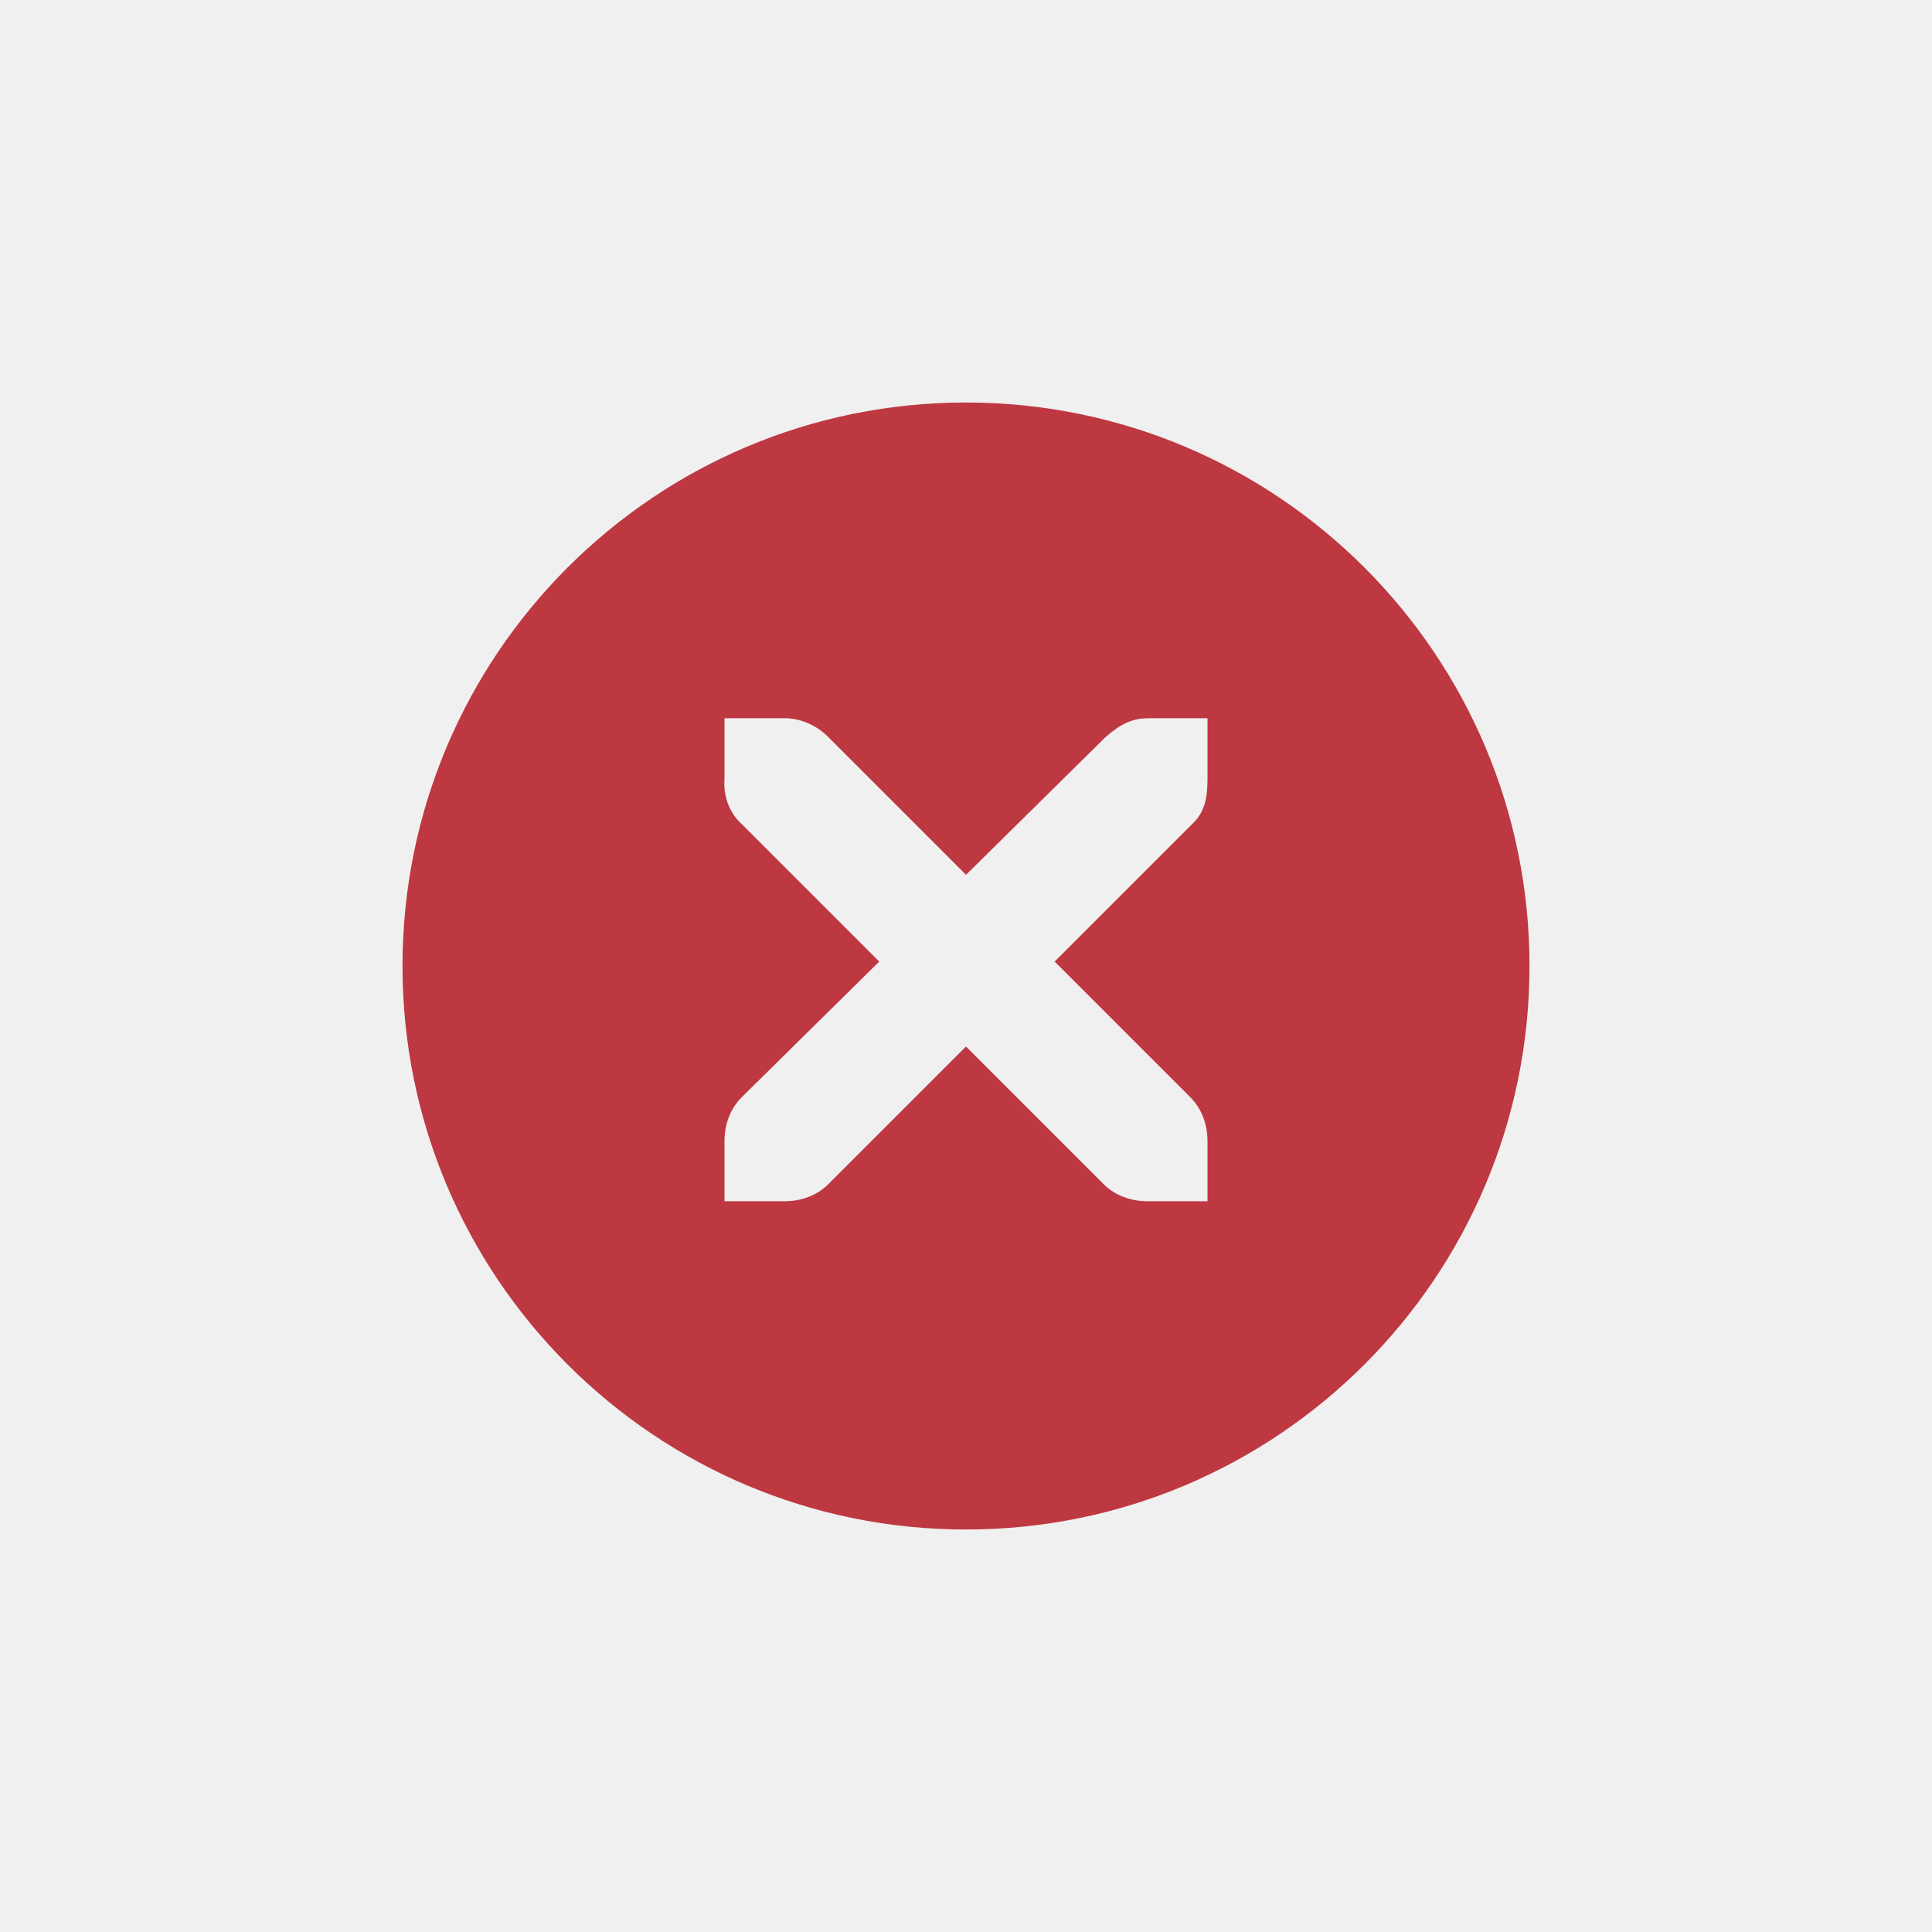
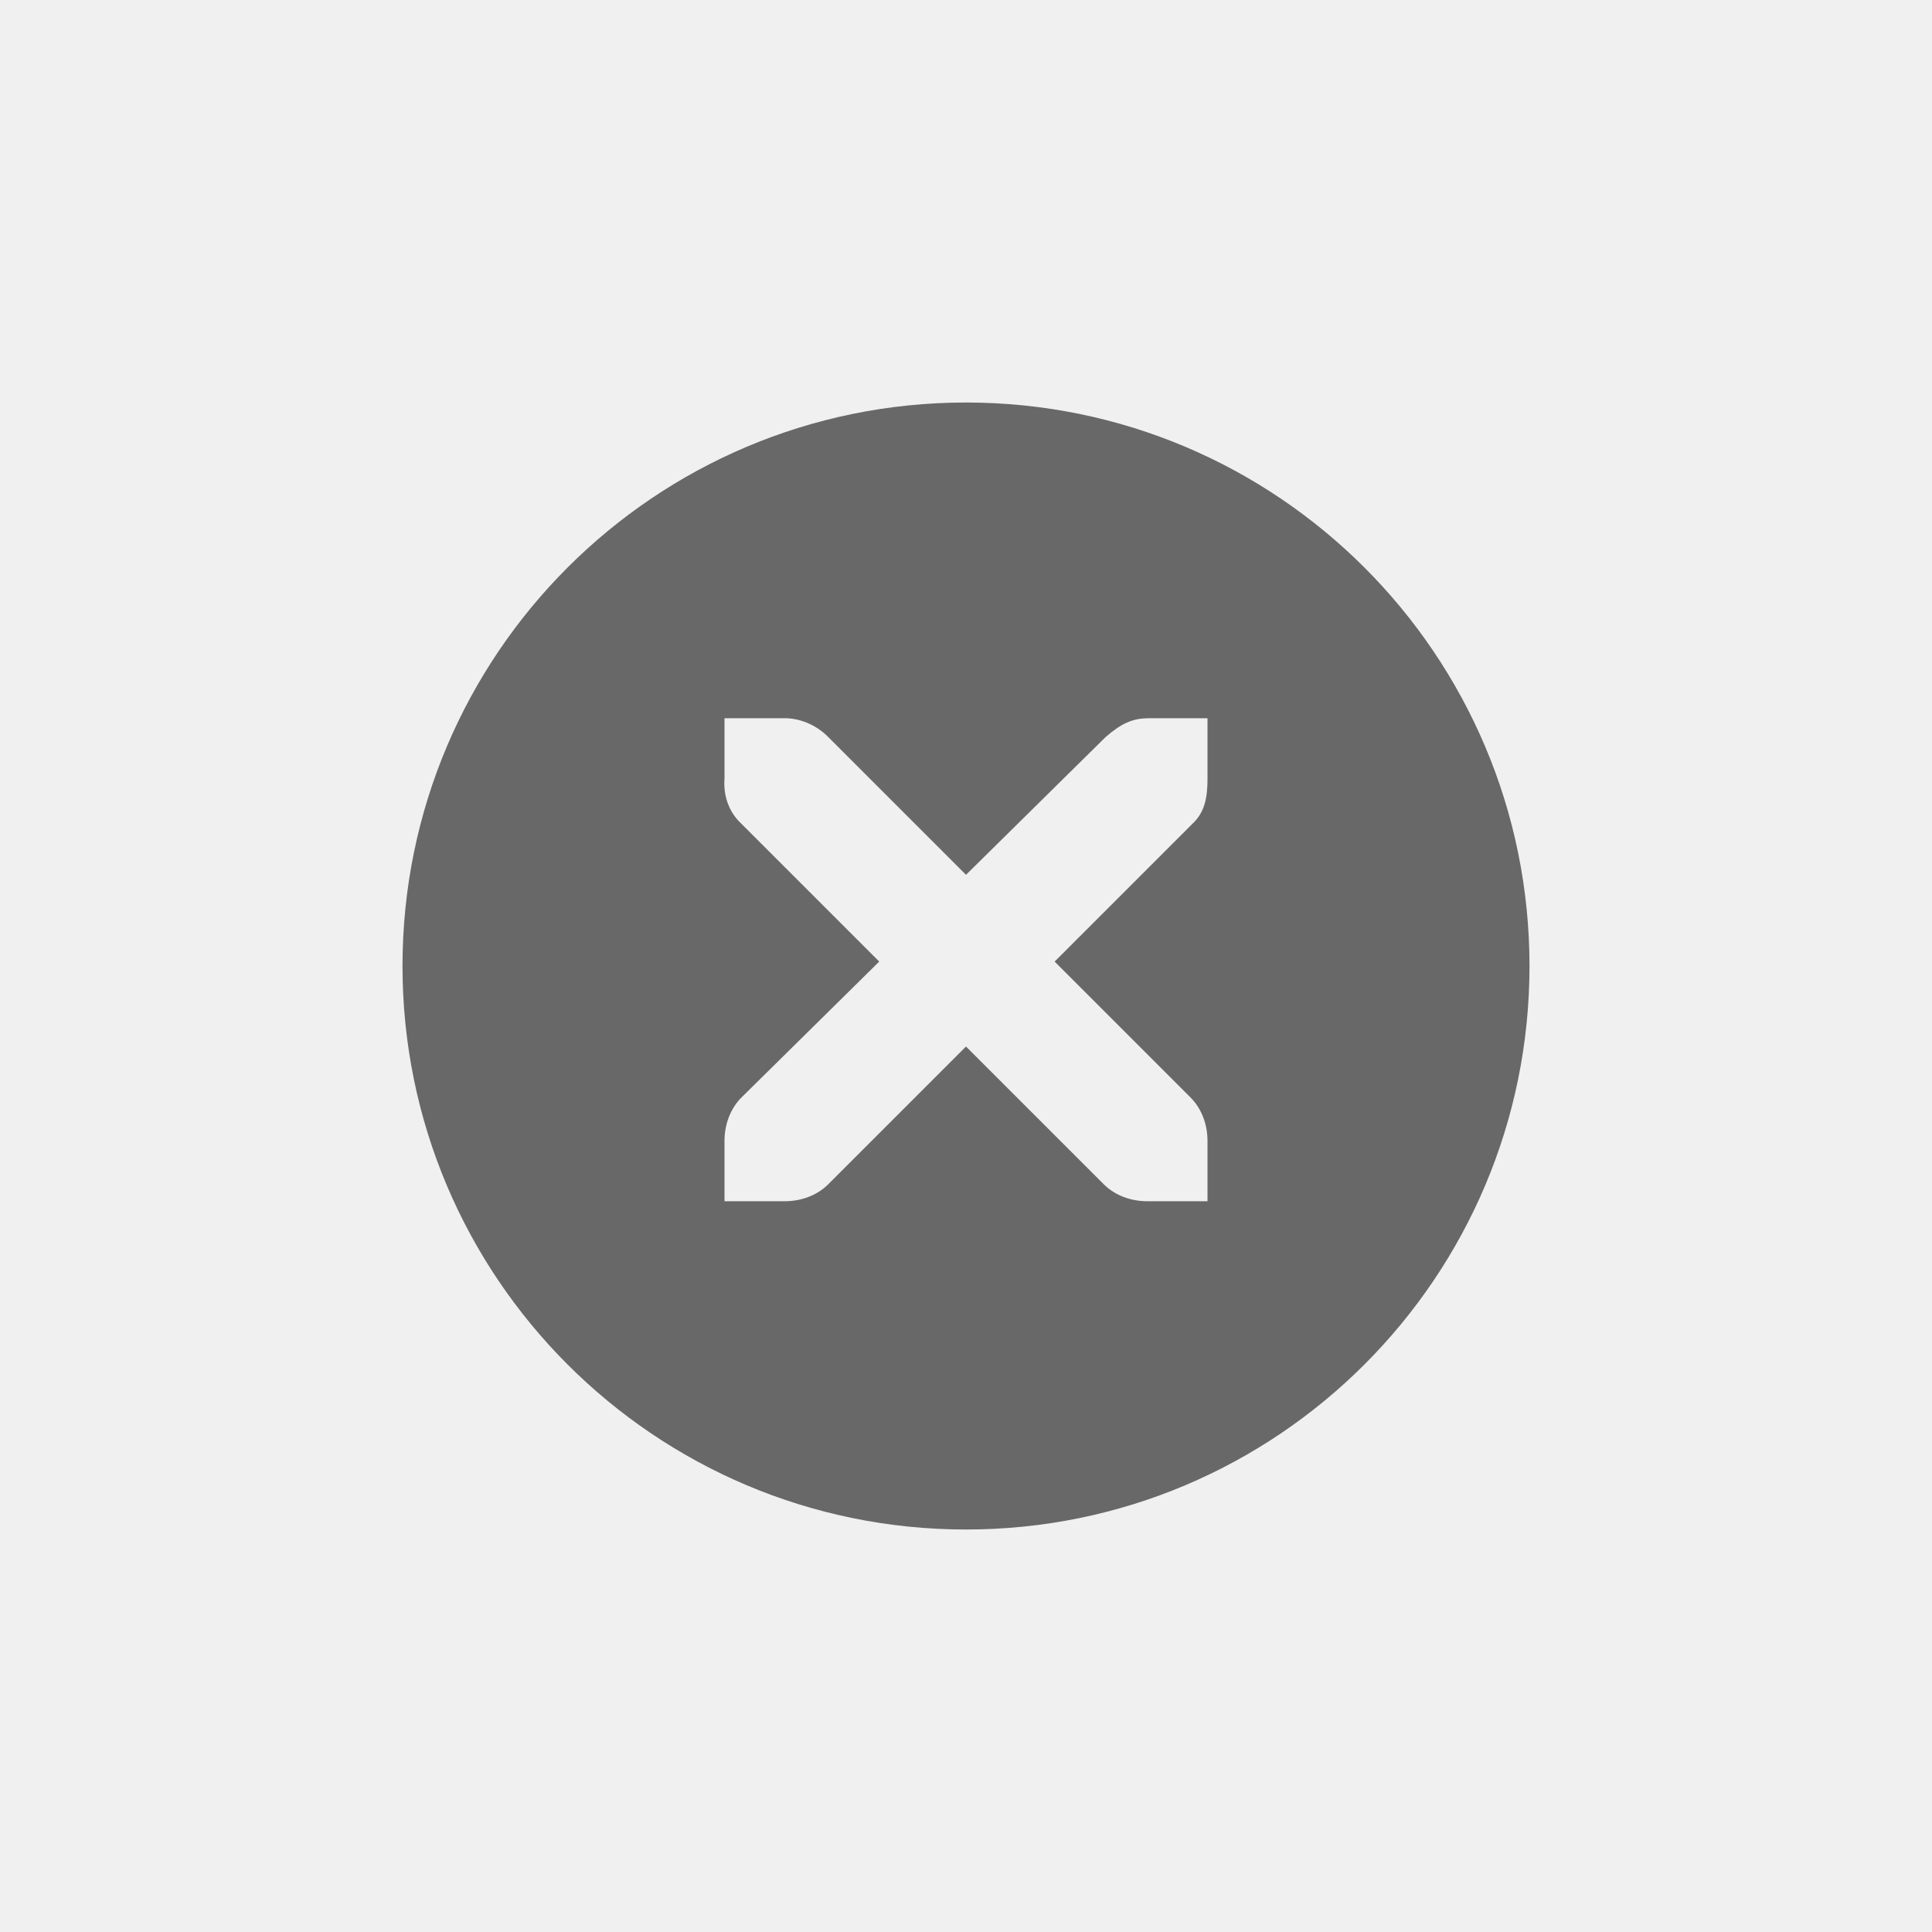
<svg xmlns="http://www.w3.org/2000/svg" width="24" height="24" id="svg4306" version="1.1" style="enable-background:new">
  <defs id="defs4308">
    <linearGradient id="linearGradient3770">
      <stop style="stop-color:#000000;stop-opacity:0.628;" offset="0" id="stop3772" />
      <stop style="stop-color:#000000;stop-opacity:0.498;" offset="1" id="stop3774" />
    </linearGradient>
    <linearGradient id="linearGradient4882">
-       <stop style="stop-color:#ffffff;stop-opacity:1;" offset="0" id="stop4884" />
-       <stop style="stop-color:#ffffff;stop-opacity:0;" offset="1" id="stop4886" />
+       <stop style="stop-color:#FFFFFF;stop-opacity:1;" offset="0" id="stop4884" />
+       <stop style="stop-color:#FFFFFF;stop-opacity:0;" offset="1" id="stop4886" />
    </linearGradient>
    <linearGradient id="linearGradient3784-6">
-       <stop style="stop-color:#ffffff;stop-opacity:0.216;" offset="0" id="stop3786-4" />
-       <stop style="stop-color:#ffffff;stop-opacity:0;" offset="1" id="stop3788-6" />
+       <stop style="stop-color:#FFFFFF;stop-opacity:0.216;" offset="0" id="stop3786-4" />
+       <stop style="stop-color:#FFFFFF;stop-opacity:0;" offset="1" id="stop3788-6" />
    </linearGradient>
    <linearGradient id="linearGradient4892">
-       <stop id="stop4894" offset="0" style="stop-color:#2f3a42;stop-opacity:1;" />
-       <stop id="stop4896" offset="1" style="stop-color:#1d242a;stop-opacity:1;" />
+       <stop id="stop4894" offset="0" style="stop-color:#393939;stop-opacity:1;" />
+       <stop id="stop4896" offset="1" style="stop-color:#242424;stop-opacity:1;" />
    </linearGradient>
    <linearGradient id="linearGradient4882-4">
-       <stop id="stop4884-9" offset="0" style="stop-color:#728495;stop-opacity:1;" />
-       <stop id="stop4886-9" offset="1" style="stop-color:#617c95;stop-opacity:0;" />
+       <stop id="stop4884-9" offset="0" style="stop-color:#848484;stop-opacity:1;" />
+       <stop id="stop4886-9" offset="1" style="stop-color:#7B7B7B;stop-opacity:0;" />
    </linearGradient>
  </defs>
  <g id="layer1" transform="translate(0,-1028.362)">
    <g style="display:inline" id="titlebutton-close-active-dark" transform="translate(-437,1218)">
      <g id="g4927-8-7-4-9" style="display:inline;opacity:1" transform="translate(-882,-432.6378)">
        <g transform="translate(-103,0)" style="display:inline;opacity:1" id="g4490-6-3-7-46-6">
          <g id="g4092-0-2-2-1-7-2" style="display:inline" transform="translate(58,0)">
-             <path style="fill:#be3841;fill-opacity:1;stroke:none;stroke-width:0;stroke-linecap:butt;stroke-linejoin:miter;stroke-miterlimit:4;stroke-dasharray:none;stroke-dashoffset:0;stroke-opacity:1" d="m 414,109 a 7,7 0 0 0 -7,7 7,7 0 0 0 7,7 7,7 0 0 0 7,-7 7,7 0 0 0 -7,-7 z m -3,3.922 0.75,0 c 0.008,-1e-4 0.016,-3.5e-4 0.023,0 0.191,0.008 0.382,0.096 0.516,0.234 l 1.711,1.711 1.734,-1.711 c 0.199,-0.173 0.335,-0.229 0.516,-0.234 l 0.75,0 0,0.75 c 0,0.215 -0.026,0.413 -0.188,0.562 l -1.711,1.711 1.688,1.688 c 0.141,0.141 0.211,0.34 0.211,0.539 l 0,0.75 -0.75,0 c -0.199,-1e-5 -0.398,-0.07 -0.539,-0.211 L 414,117 l -1.711,1.711 c -0.141,0.141 -0.34,0.211 -0.539,0.211 l -0.75,0 0,-0.75 c 0,-0.199 0.07,-0.398 0.211,-0.539 l 1.711,-1.688 -1.711,-1.711 c -0.158,-0.146 -0.227,-0.352 -0.211,-0.562 l 0,-0.75 z" transform="translate(962,139)" id="path4068-7-5-4-9-7-6" />
+             <path style="fill:#686868;fill-opacity:1;stroke:none;stroke-width:0;stroke-linecap:butt;stroke-linejoin:miter;stroke-miterlimit:4;stroke-dasharray:none;stroke-dashoffset:0;stroke-opacity:1" d="m 414,109 a 7,7 0 0 0 -7,7 7,7 0 0 0 7,7 7,7 0 0 0 7,-7 7,7 0 0 0 -7,-7 z m -3,3.922 0.75,0 c 0.008,-1e-4 0.016,-3.5e-4 0.023,0 0.191,0.008 0.382,0.096 0.516,0.234 l 1.711,1.711 1.734,-1.711 c 0.199,-0.173 0.335,-0.229 0.516,-0.234 l 0.75,0 0,0.75 c 0,0.215 -0.026,0.413 -0.188,0.562 l -1.711,1.711 1.688,1.688 c 0.141,0.141 0.211,0.34 0.211,0.539 l 0,0.75 -0.75,0 c -0.199,-1e-5 -0.398,-0.07 -0.539,-0.211 L 414,117 l -1.711,1.711 c -0.141,0.141 -0.34,0.211 -0.539,0.211 l -0.75,0 0,-0.75 c 0,-0.199 0.07,-0.398 0.211,-0.539 l 1.711,-1.688 -1.711,-1.711 c -0.158,-0.146 -0.227,-0.352 -0.211,-0.562 l 0,-0.75 z" transform="translate(962,139)" id="path4068-7-5-4-9-7-6" />
          </g>
        </g>
-         <g id="g4778-3-6-0-5" transform="translate(1323,246.8672)" style="fill:#ffffff;fill-opacity:1">
-           <g style="display:inline;fill:#ffffff;fill-opacity:1" id="layer9-9-6-0-90-6" transform="translate(-60,-518)" />
-           <g id="layer10-2-3-6-6-1" transform="translate(-60,-518)" style="fill:#ffffff;fill-opacity:1" />
-           <g id="layer11-16-2-2-6-9" transform="translate(-60,-518)" style="fill:#ffffff;fill-opacity:1" />
-           <g transform="matrix(0.75,0,0,0.75,2,2.054688)" id="g2996-7-0-2-0" style="fill:#ffffff;fill-opacity:1">
-             <g transform="translate(-60,-518)" id="layer12-4-6-3-5-2" style="fill:#ffffff;fill-opacity:1">
-               <g transform="translate(19,-242)" id="layer4-4-1-4-1-7-0" style="display:inline;fill:#ffffff;fill-opacity:1" />
+         <g id="g4778-3-6-0-5" transform="translate(1323,246.8672)" style="fill:#FFFFFF;fill-opacity:1">
+           <g style="display:inline;fill:#FFFFFF;fill-opacity:1" id="layer9-9-6-0-90-6" transform="translate(-60,-518)" />
+           <g id="layer10-2-3-6-6-1" transform="translate(-60,-518)" style="fill:#FFFFFF;fill-opacity:1" />
+           <g id="layer11-16-2-2-6-9" transform="translate(-60,-518)" style="fill:#FFFFFF;fill-opacity:1" />
+           <g transform="matrix(0.75,0,0,0.75,2,2.054688)" id="g2996-7-0-2-0" style="fill:#FFFFFF;fill-opacity:1">
+             <g transform="translate(-60,-518)" id="layer12-4-6-3-5-2" style="fill:#FFFFFF;fill-opacity:1">
+               <g transform="translate(19,-242)" id="layer4-4-1-4-1-7-0" style="display:inline;fill:#FFFFFF;fill-opacity:1" />
            </g>
          </g>
-           <g id="layer13-2-0-2-8-3" transform="translate(-60,-518)" style="fill:#ffffff;fill-opacity:1" />
-           <g id="layer14-4-4-0-5-8" transform="translate(-60,-518)" style="fill:#ffffff;fill-opacity:1" />
-           <g id="layer15-7-5-0-0-9" transform="translate(-60,-518)" style="fill:#ffffff;fill-opacity:1" />
+           <g id="layer13-2-0-2-8-3" transform="translate(-60,-518)" style="fill:#FFFFFF;fill-opacity:1" />
+           <g id="layer14-4-4-0-5-8" transform="translate(-60,-518)" style="fill:#FFFFFF;fill-opacity:1" />
+           <g id="layer15-7-5-0-0-9" transform="translate(-60,-518)" style="fill:#FFFFFF;fill-opacity:1" />
        </g>
      </g>
      <rect y="-185.638" x="441" height="16" width="16" id="rect17883-02-4-3" style="display:inline;opacity:1;fill:none;fill-opacity:1;stroke:none;stroke-width:1;stroke-linecap:butt;stroke-linejoin:miter;stroke-miterlimit:4;stroke-dasharray:none;stroke-dashoffset:0;stroke-opacity:0" />
    </g>
  </g>
</svg>
